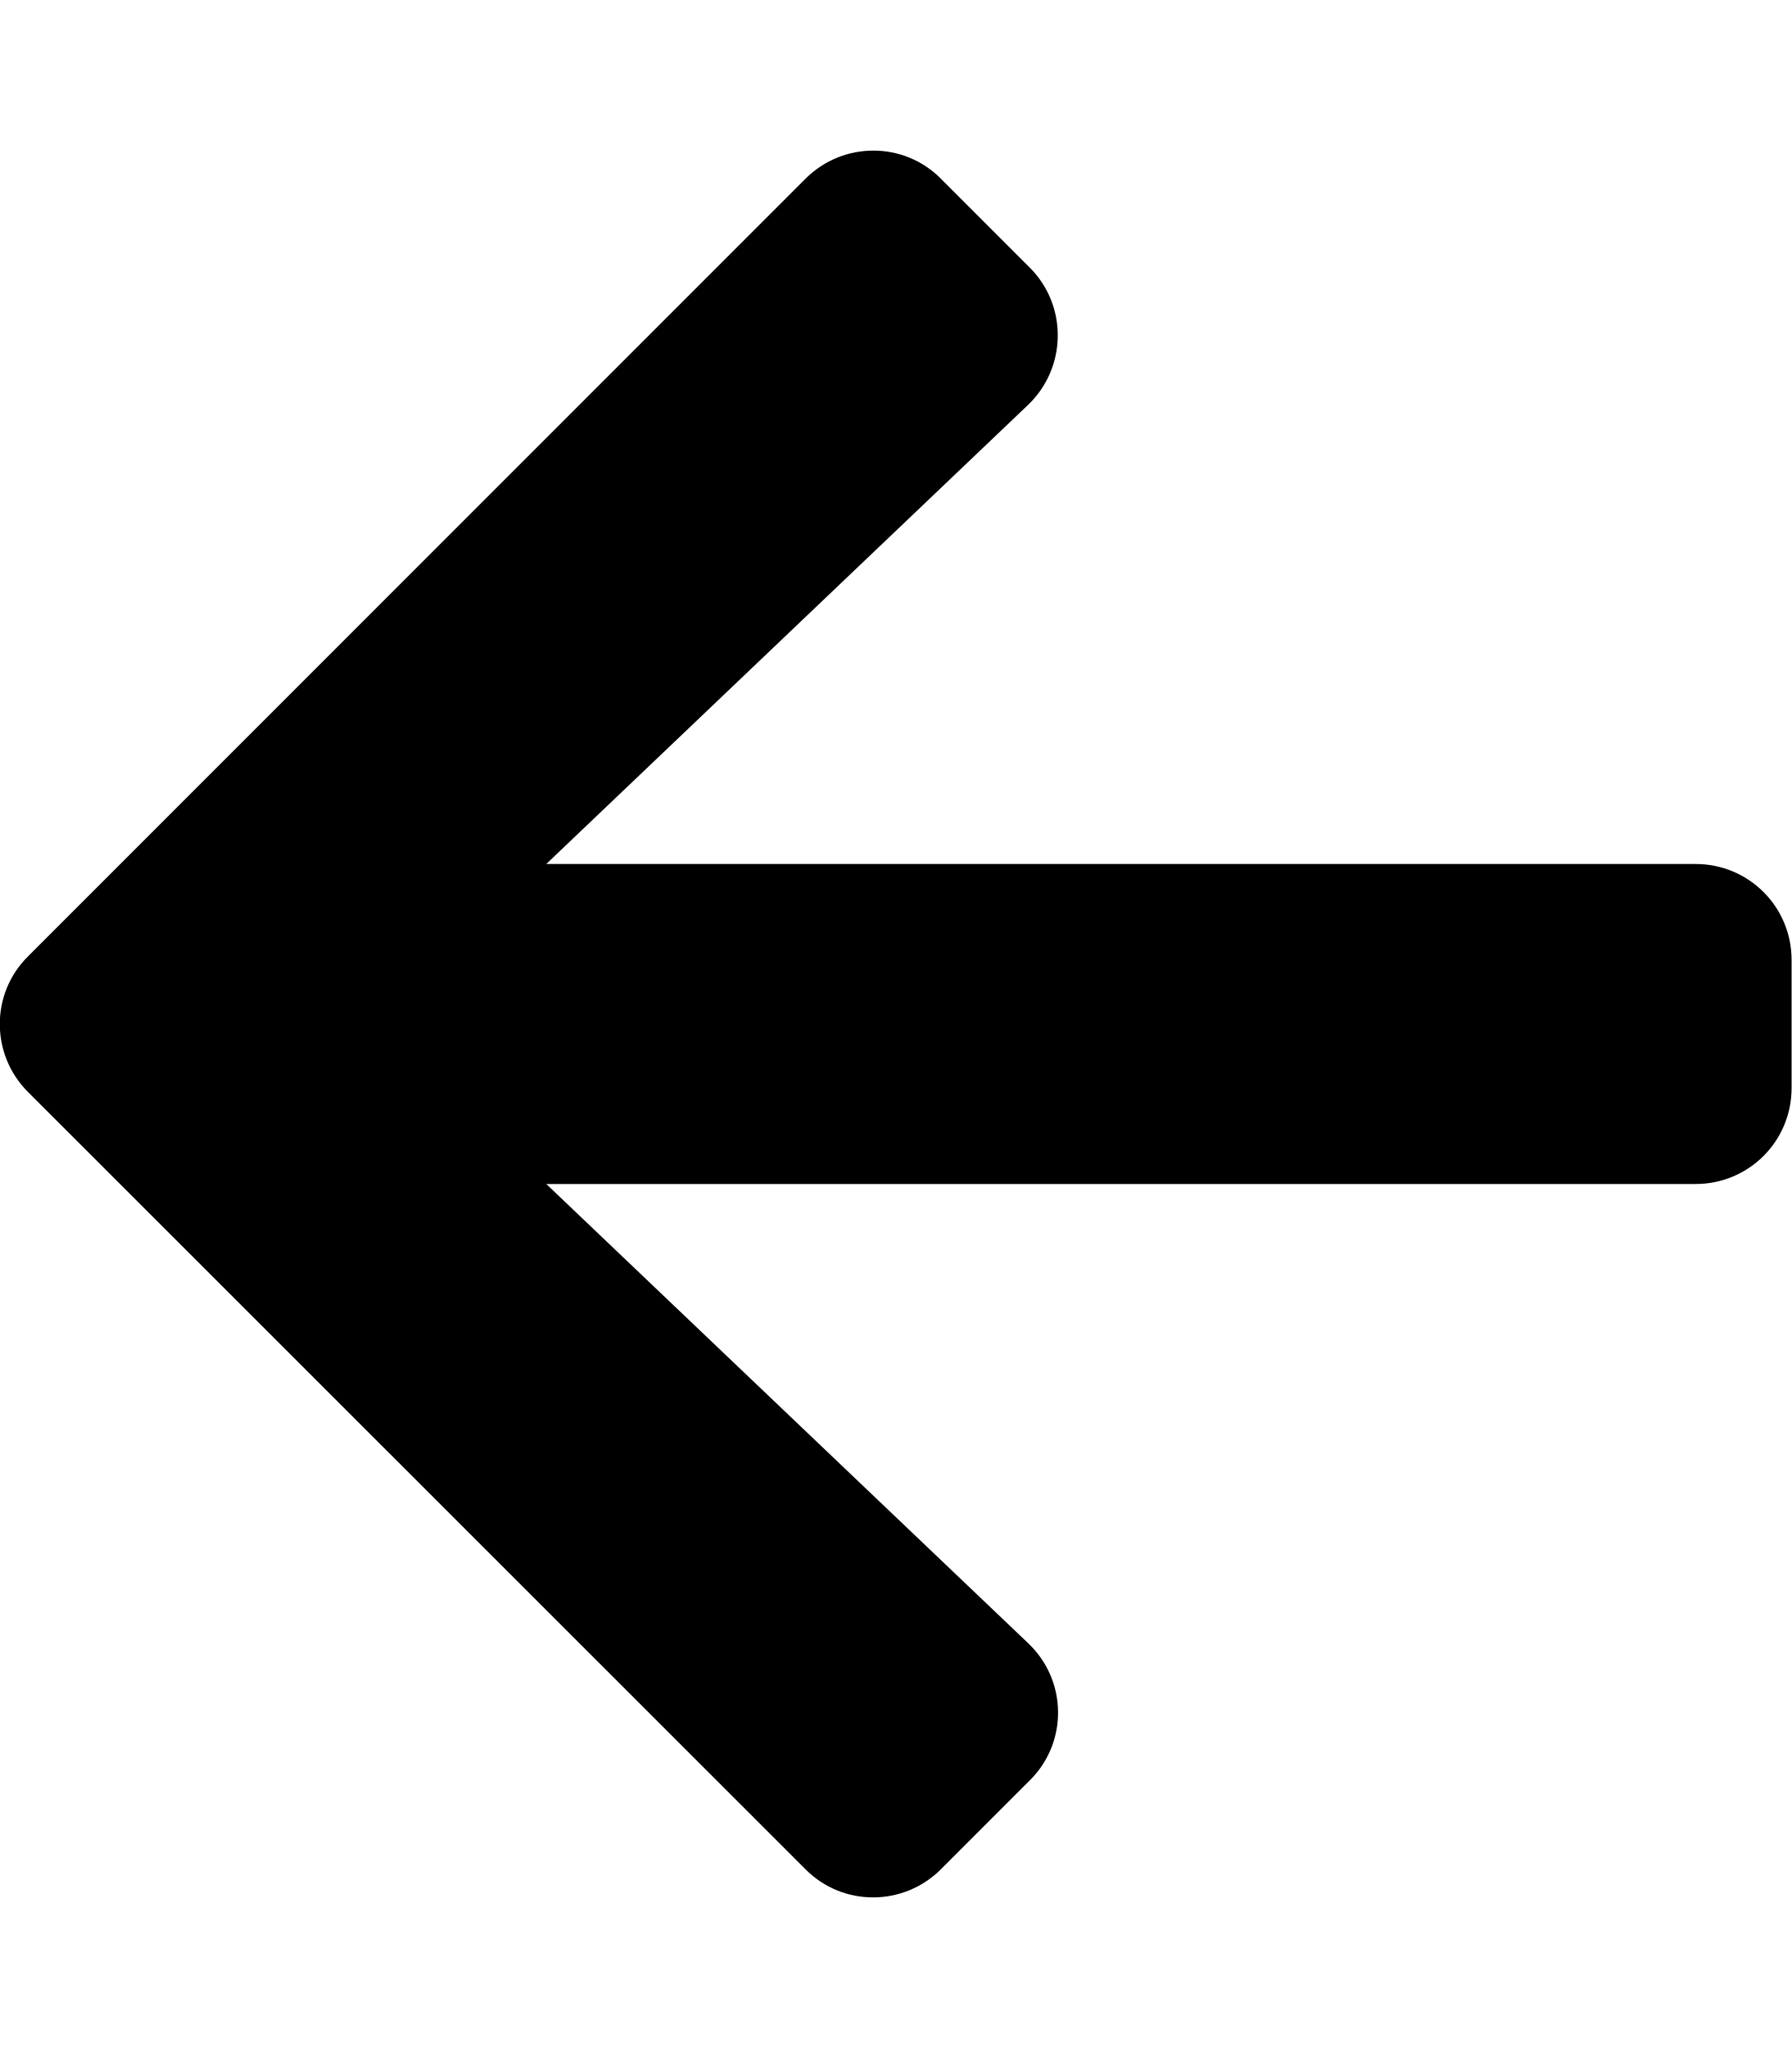
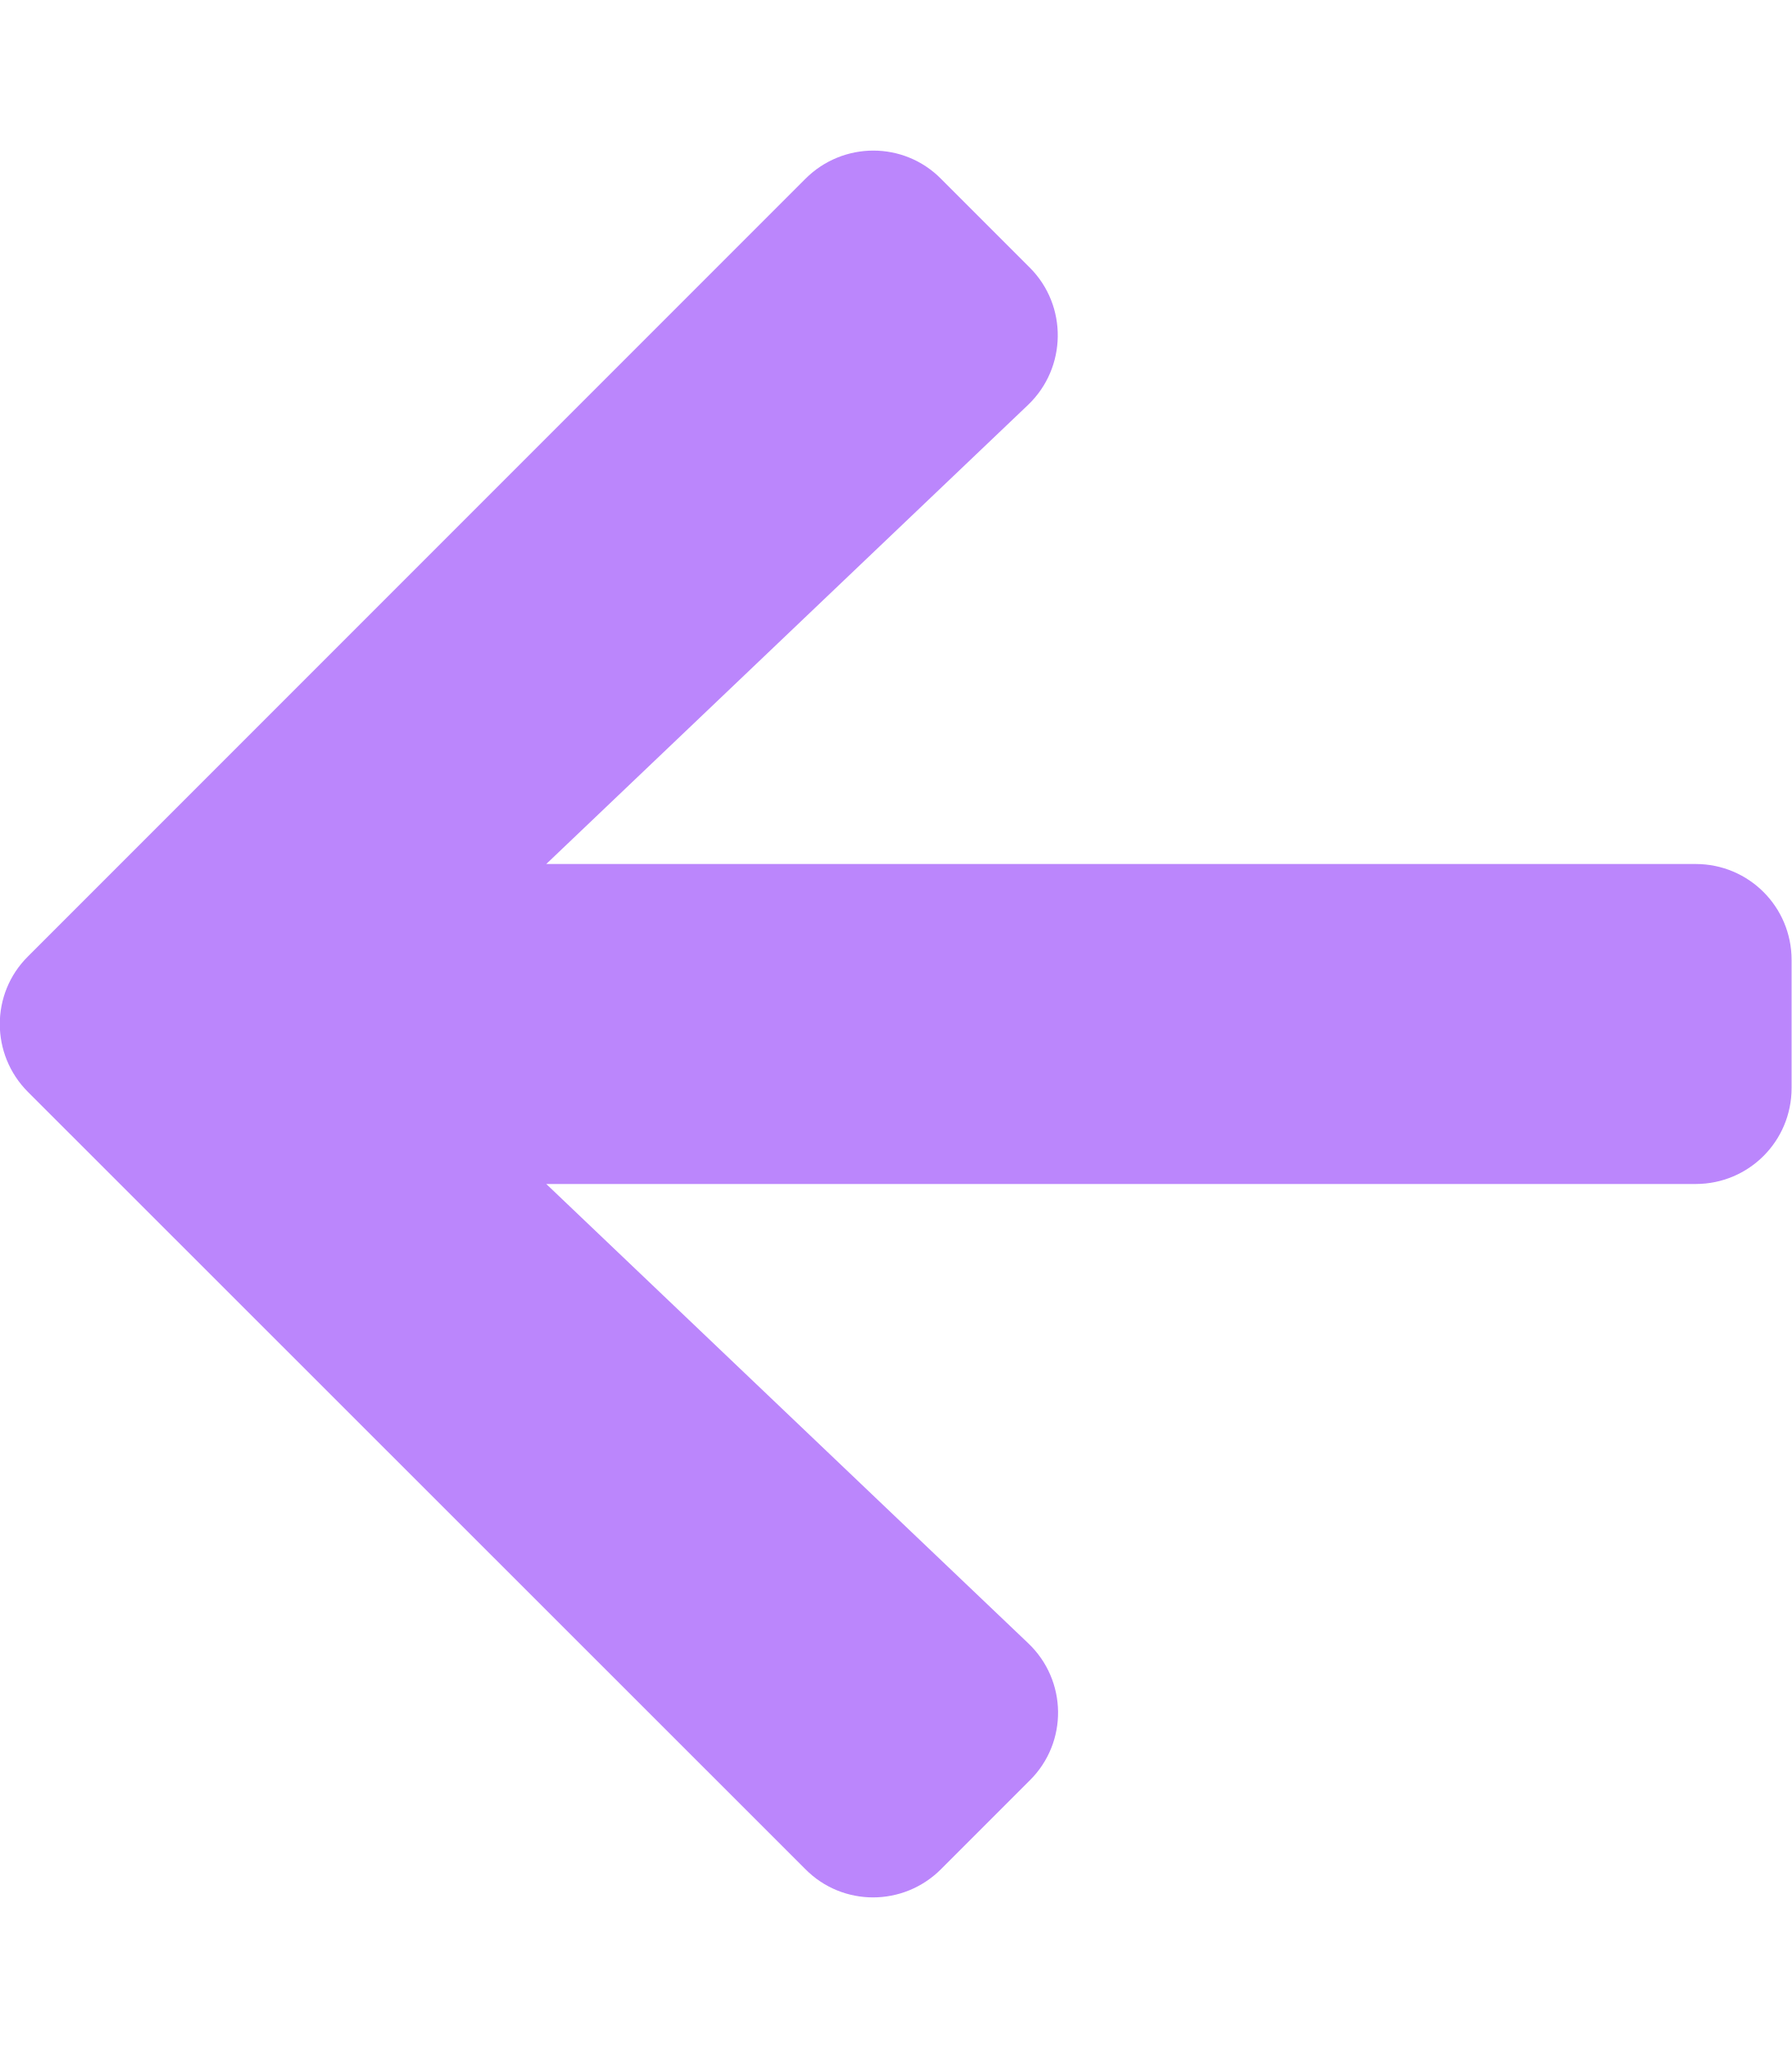
<svg xmlns="http://www.w3.org/2000/svg" viewBox="0 0 448 512">
-   <path d="m257.5 445.1-22.2 22.2c-9.4 9.4-24.6 9.4-33.9 0l-194.4-194.3c-9.4-9.4-9.4-24.6 0-33.9l194.4-194.4c9.4-9.4 24.6-9.4 33.9 0l22.2 22.2c9.5 9.5 9.3 25-.4 34.3l-120.5 114.8h287.4c13.3 0 24 10.7 24 24v32c0 13.3-10.7 24-24 24h-287.4l120.5 114.8c9.8 9.3 10 24.8.4 34.3z" />
+   <path fill="#BB86FC" d="m257.5 445.1-22.2 22.2c-9.4 9.4-24.6 9.4-33.9 0l-194.4-194.3c-9.4-9.4-9.4-24.6 0-33.9l194.4-194.4c9.4-9.4 24.6-9.4 33.9 0l22.2 22.2c9.5 9.5 9.3 25-.4 34.3l-120.5 114.8h287.4c13.3 0 24 10.7 24 24v32c0 13.3-10.7 24-24 24h-287.4l120.5 114.8c9.8 9.3 10 24.8.4 34.3z" />
</svg>
